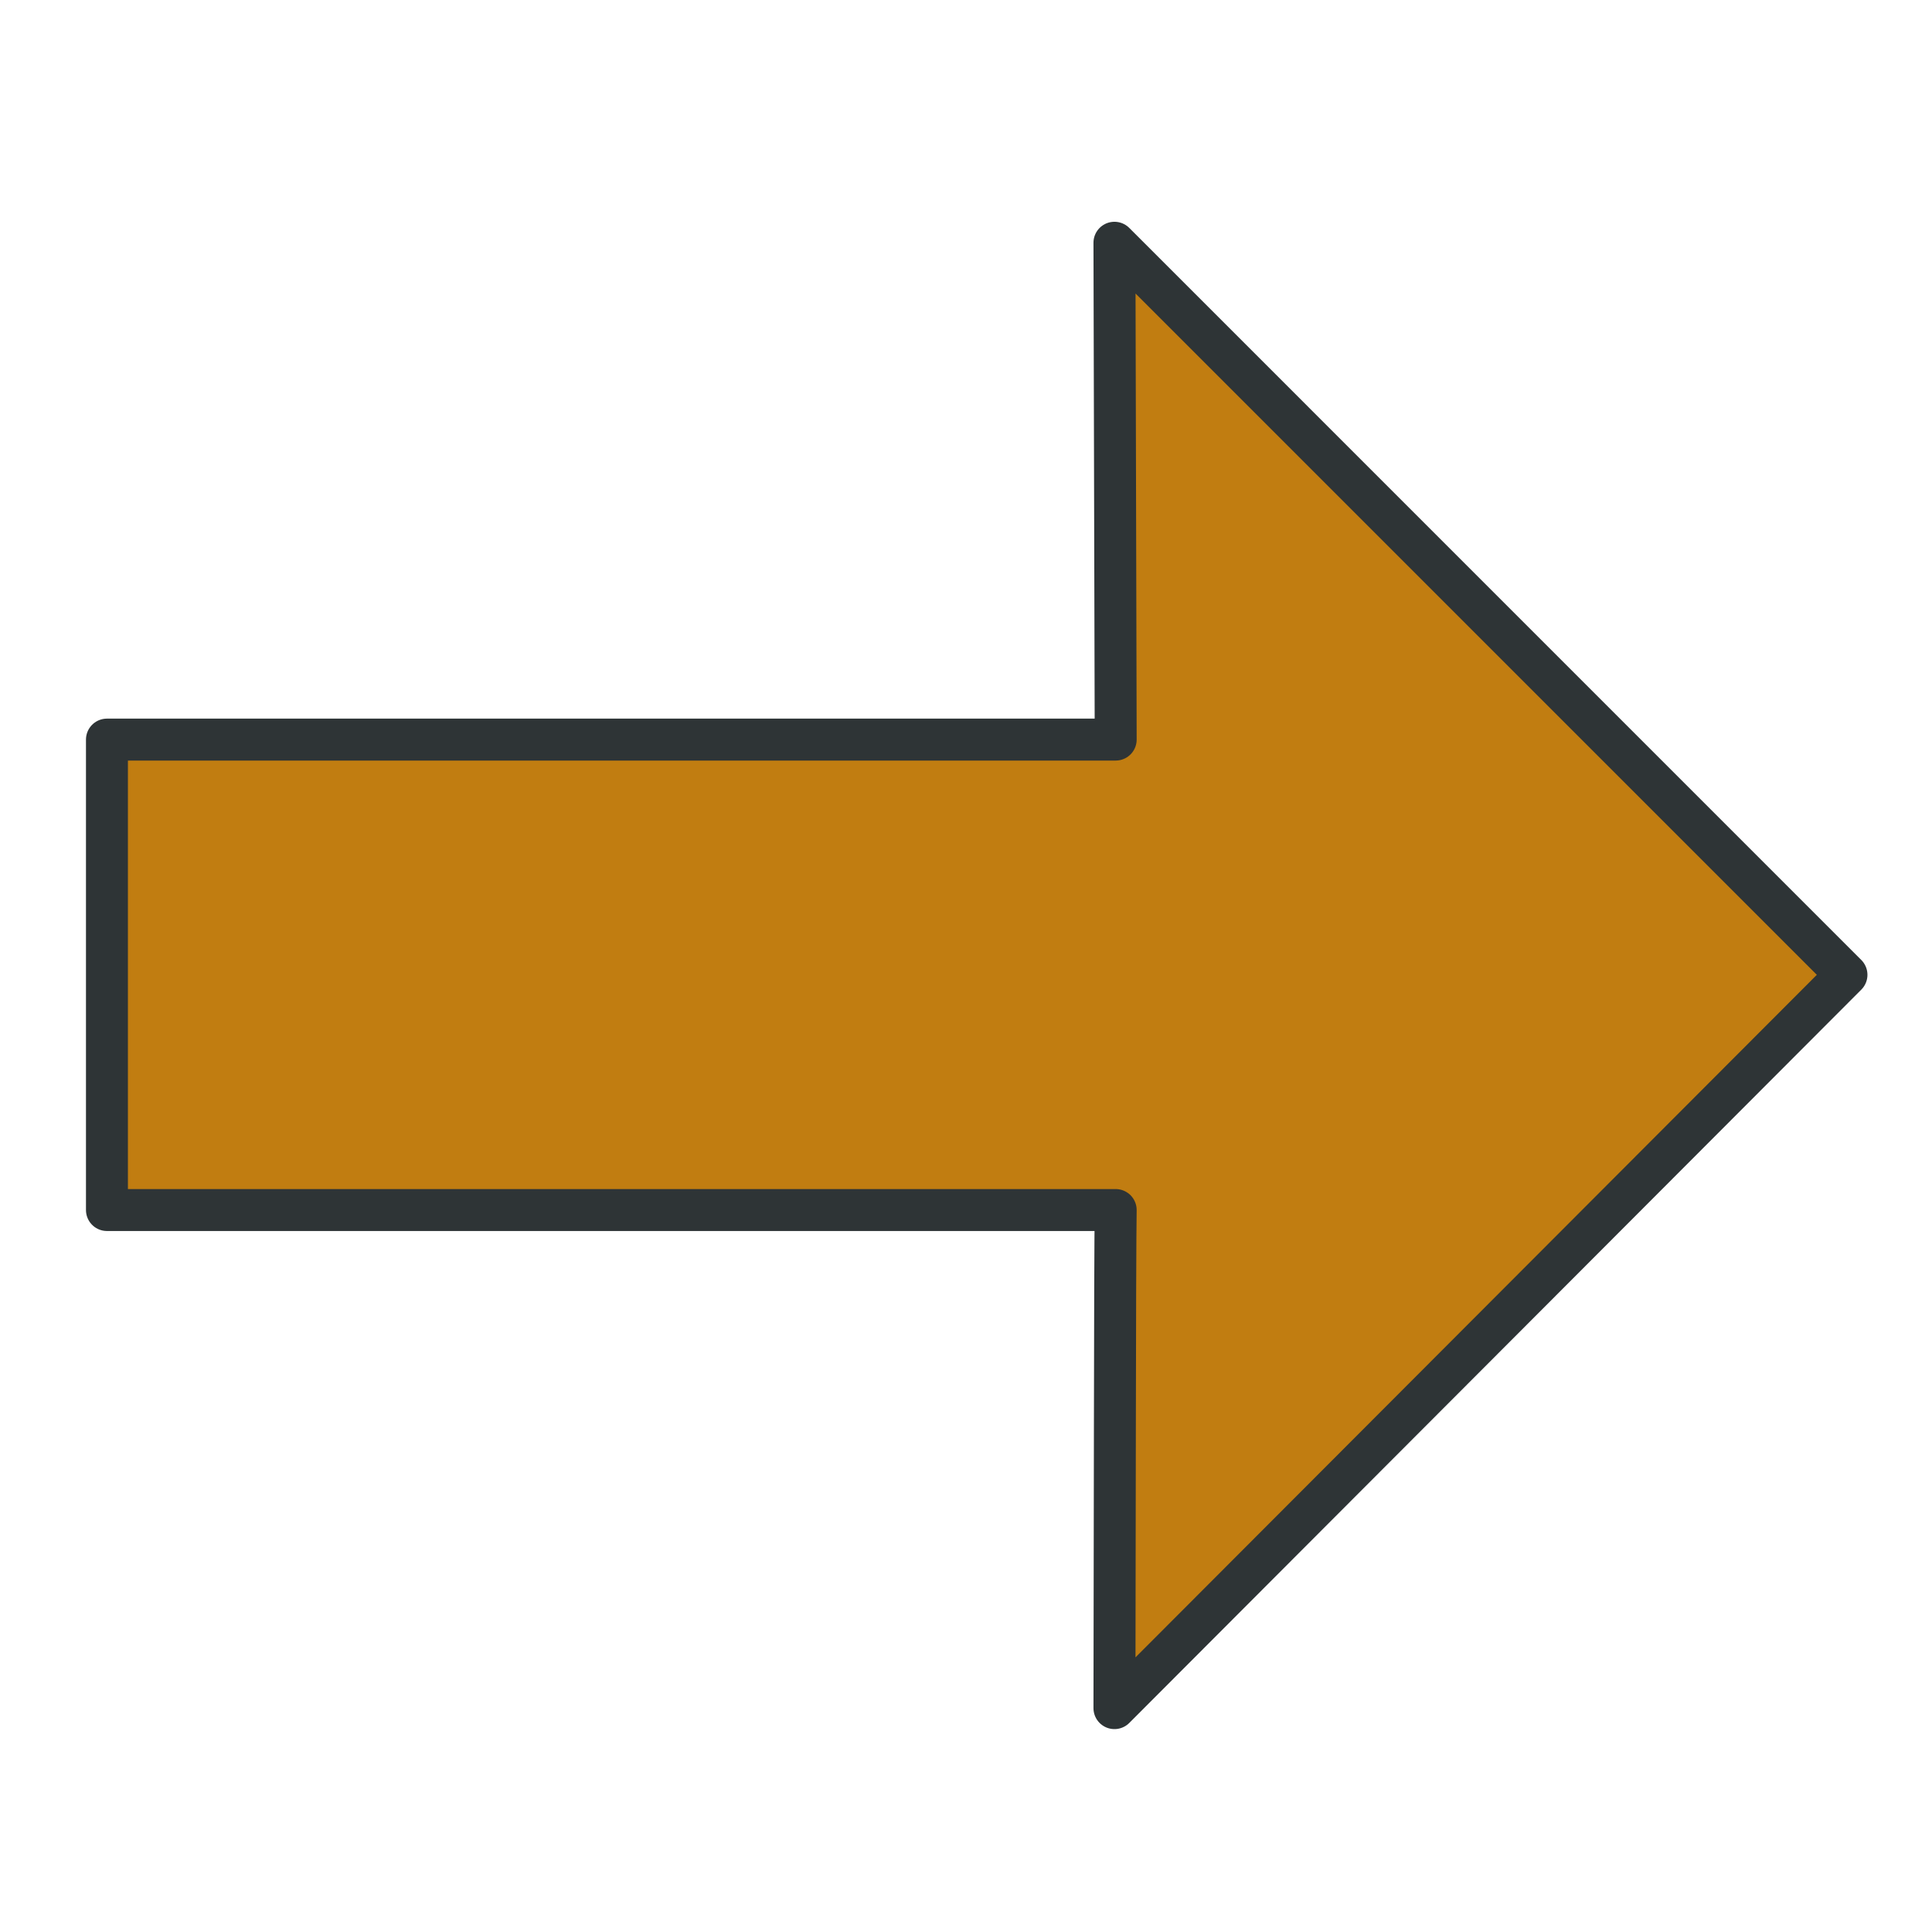
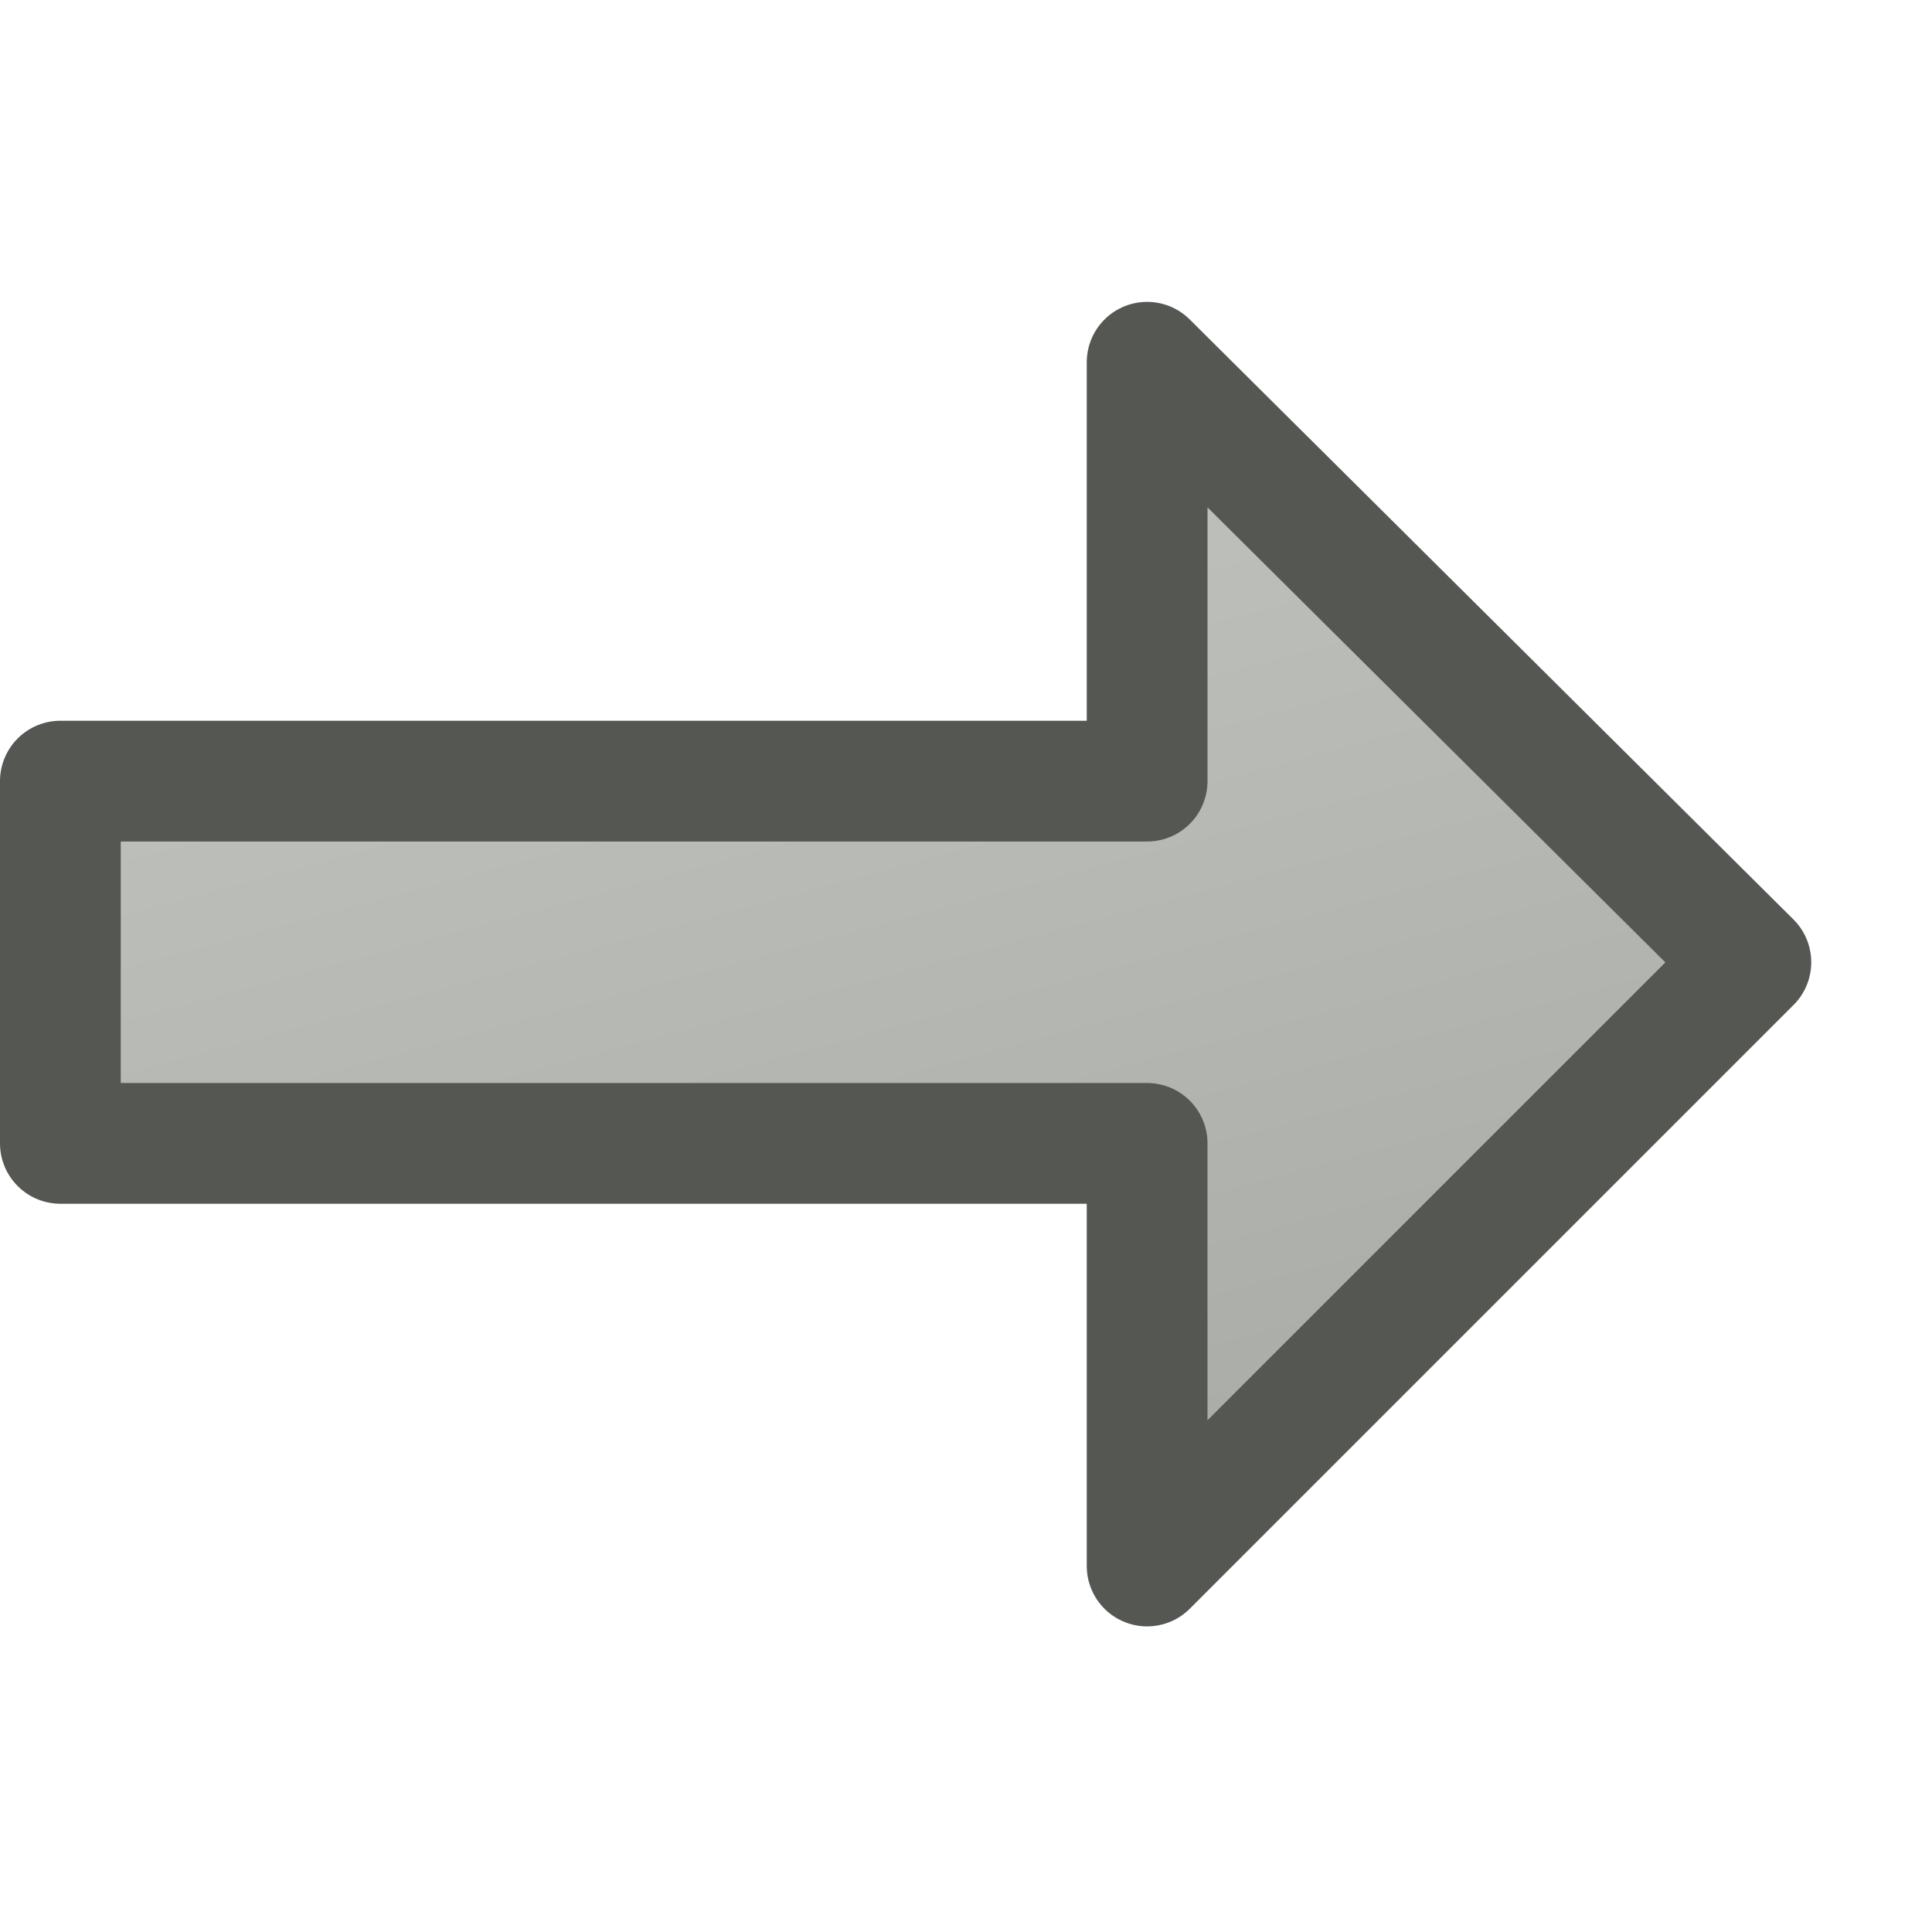
- <svg xmlns="http://www.w3.org/2000/svg" width="48px" height="48px" id="svg4933" version="1.1">
-   <defs id="defs4935">
-     <linearGradient id="linearGradient5463">
-       <stop style="stop-color:#ff8484;stop-opacity:1;" offset="0" id="stop5465" />
-       <stop style="stop-color:#000000;stop-opacity:0;" offset="1" id="stop5467" />
+ <svg xmlns="http://www.w3.org/2000/svg" xmlns:xlink="http://www.w3.org/1999/xlink" width="16px" height="16px" id="svg3064" version="1.1">
+   <defs id="defs3066">
+     <linearGradient id="linearGradient3859">
+       <stop style="stop-color:#b4b4b4;stop-opacity:1;" offset="0" id="stop3861" />
+       <stop style="stop-color:#282828;stop-opacity:1;" offset="1" id="stop3863" />
    </linearGradient>
+     <linearGradient id="linearGradient3851">
+       <stop style="stop-color:#c8cac6;stop-opacity:1;" offset="0" id="stop3853" />
+       <stop style="stop-color:#a0a39d;stop-opacity:1;" offset="1" id="stop3855" />
+     </linearGradient>
+     <linearGradient xlink:href="#linearGradient3851" id="linearGradient3857" x1="8.007" y1="15.91" x2="3.729" y2="-0.053" gradientUnits="userSpaceOnUse" gradientTransform="matrix(-1,0,0,-1,15,15.96875)" />
  </defs>
  <g id="layer1">
-     <path style="fill:#c17d11;fill-opacity:1;stroke:#2e3436;stroke-width:1.042;stroke-linecap:round;stroke-linejoin:round;stroke-miterlimit:4;stroke-opacity:1;stroke-dasharray:none" d="m 27.688,6.031 c 0.03,12.291 0.026,11.004 0.031,12.344 l -25.062,0 0,11.688 25.062,0 c -0.01,1.223 -0.013,-0.005 -0.031,12.375 L 45.875,24.219 27.688,6.031 z" id="rect2987" />
+     <path style="fill:url(#linearGradient3857);fill-opacity:1;fill-rule:evenodd;stroke:#555753;stroke-width:1;stroke-linejoin:round;stroke-miterlimit:4;stroke-opacity:1;stroke-dasharray:none" d="m 9.5,12.969 5,-5 L 9.5,3 l 0,3.469 -9,0 0,3 9,0 z" id="rect3074" />
  </g>
</svg>
